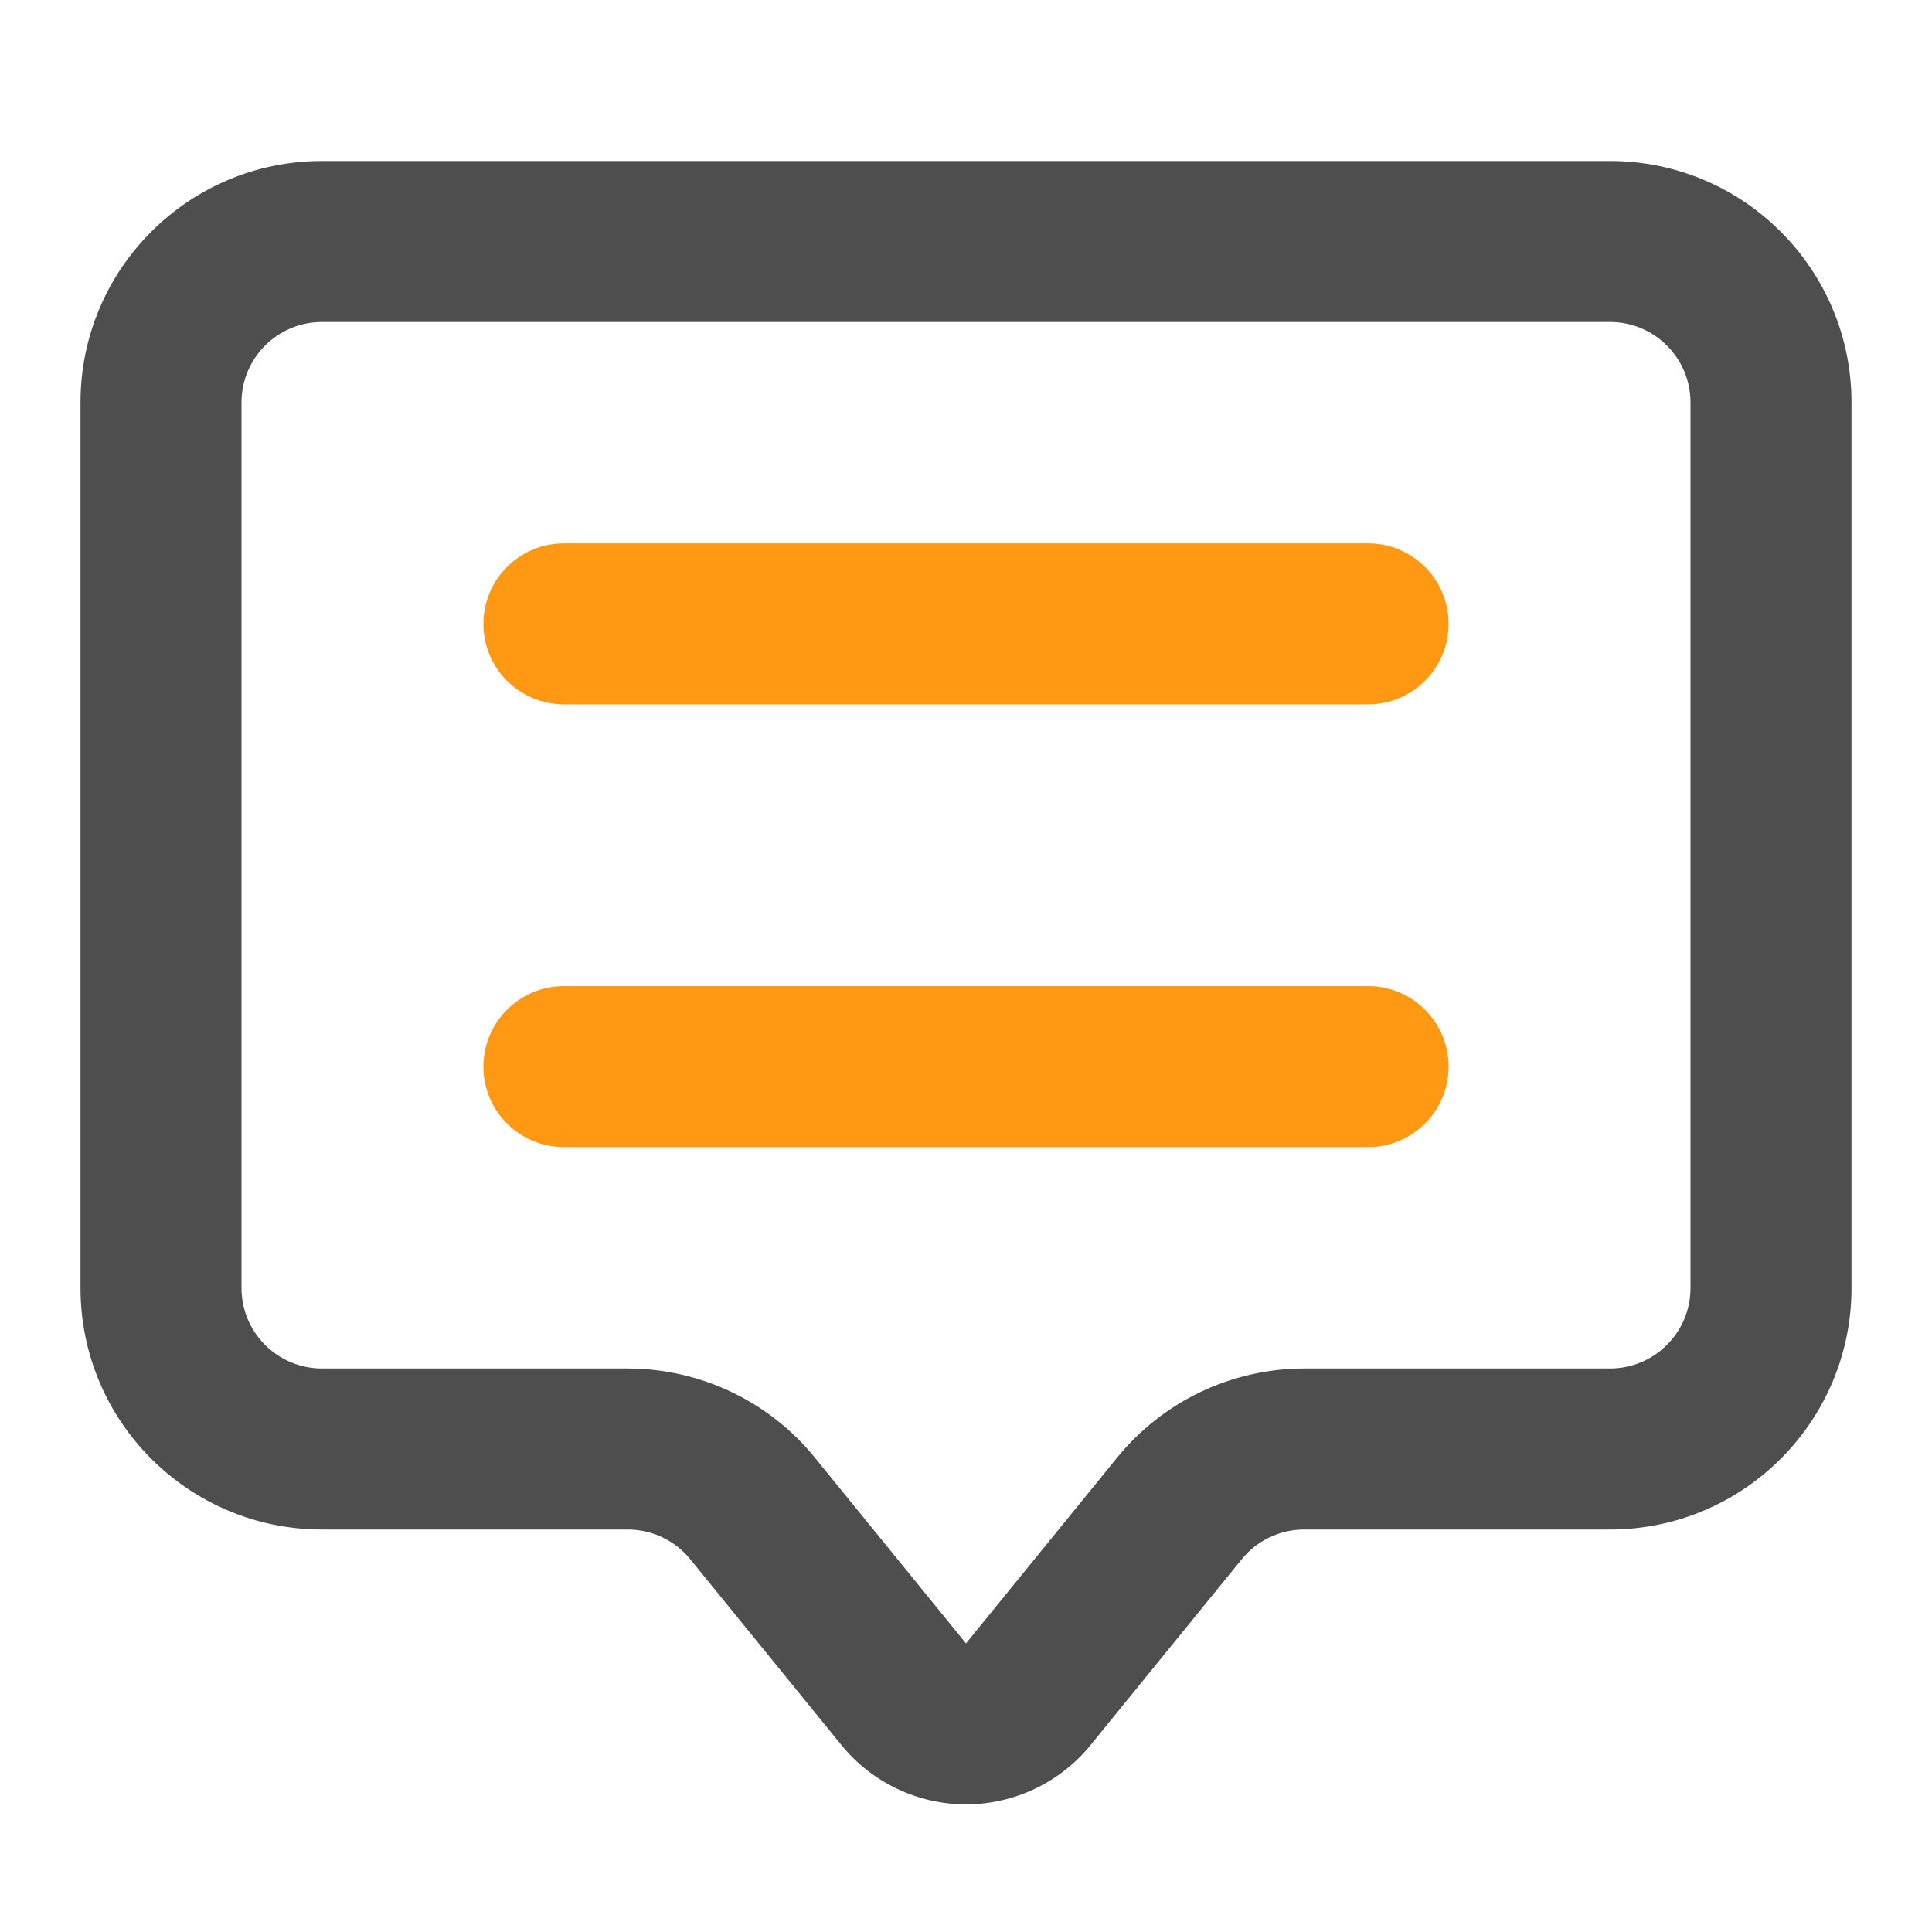
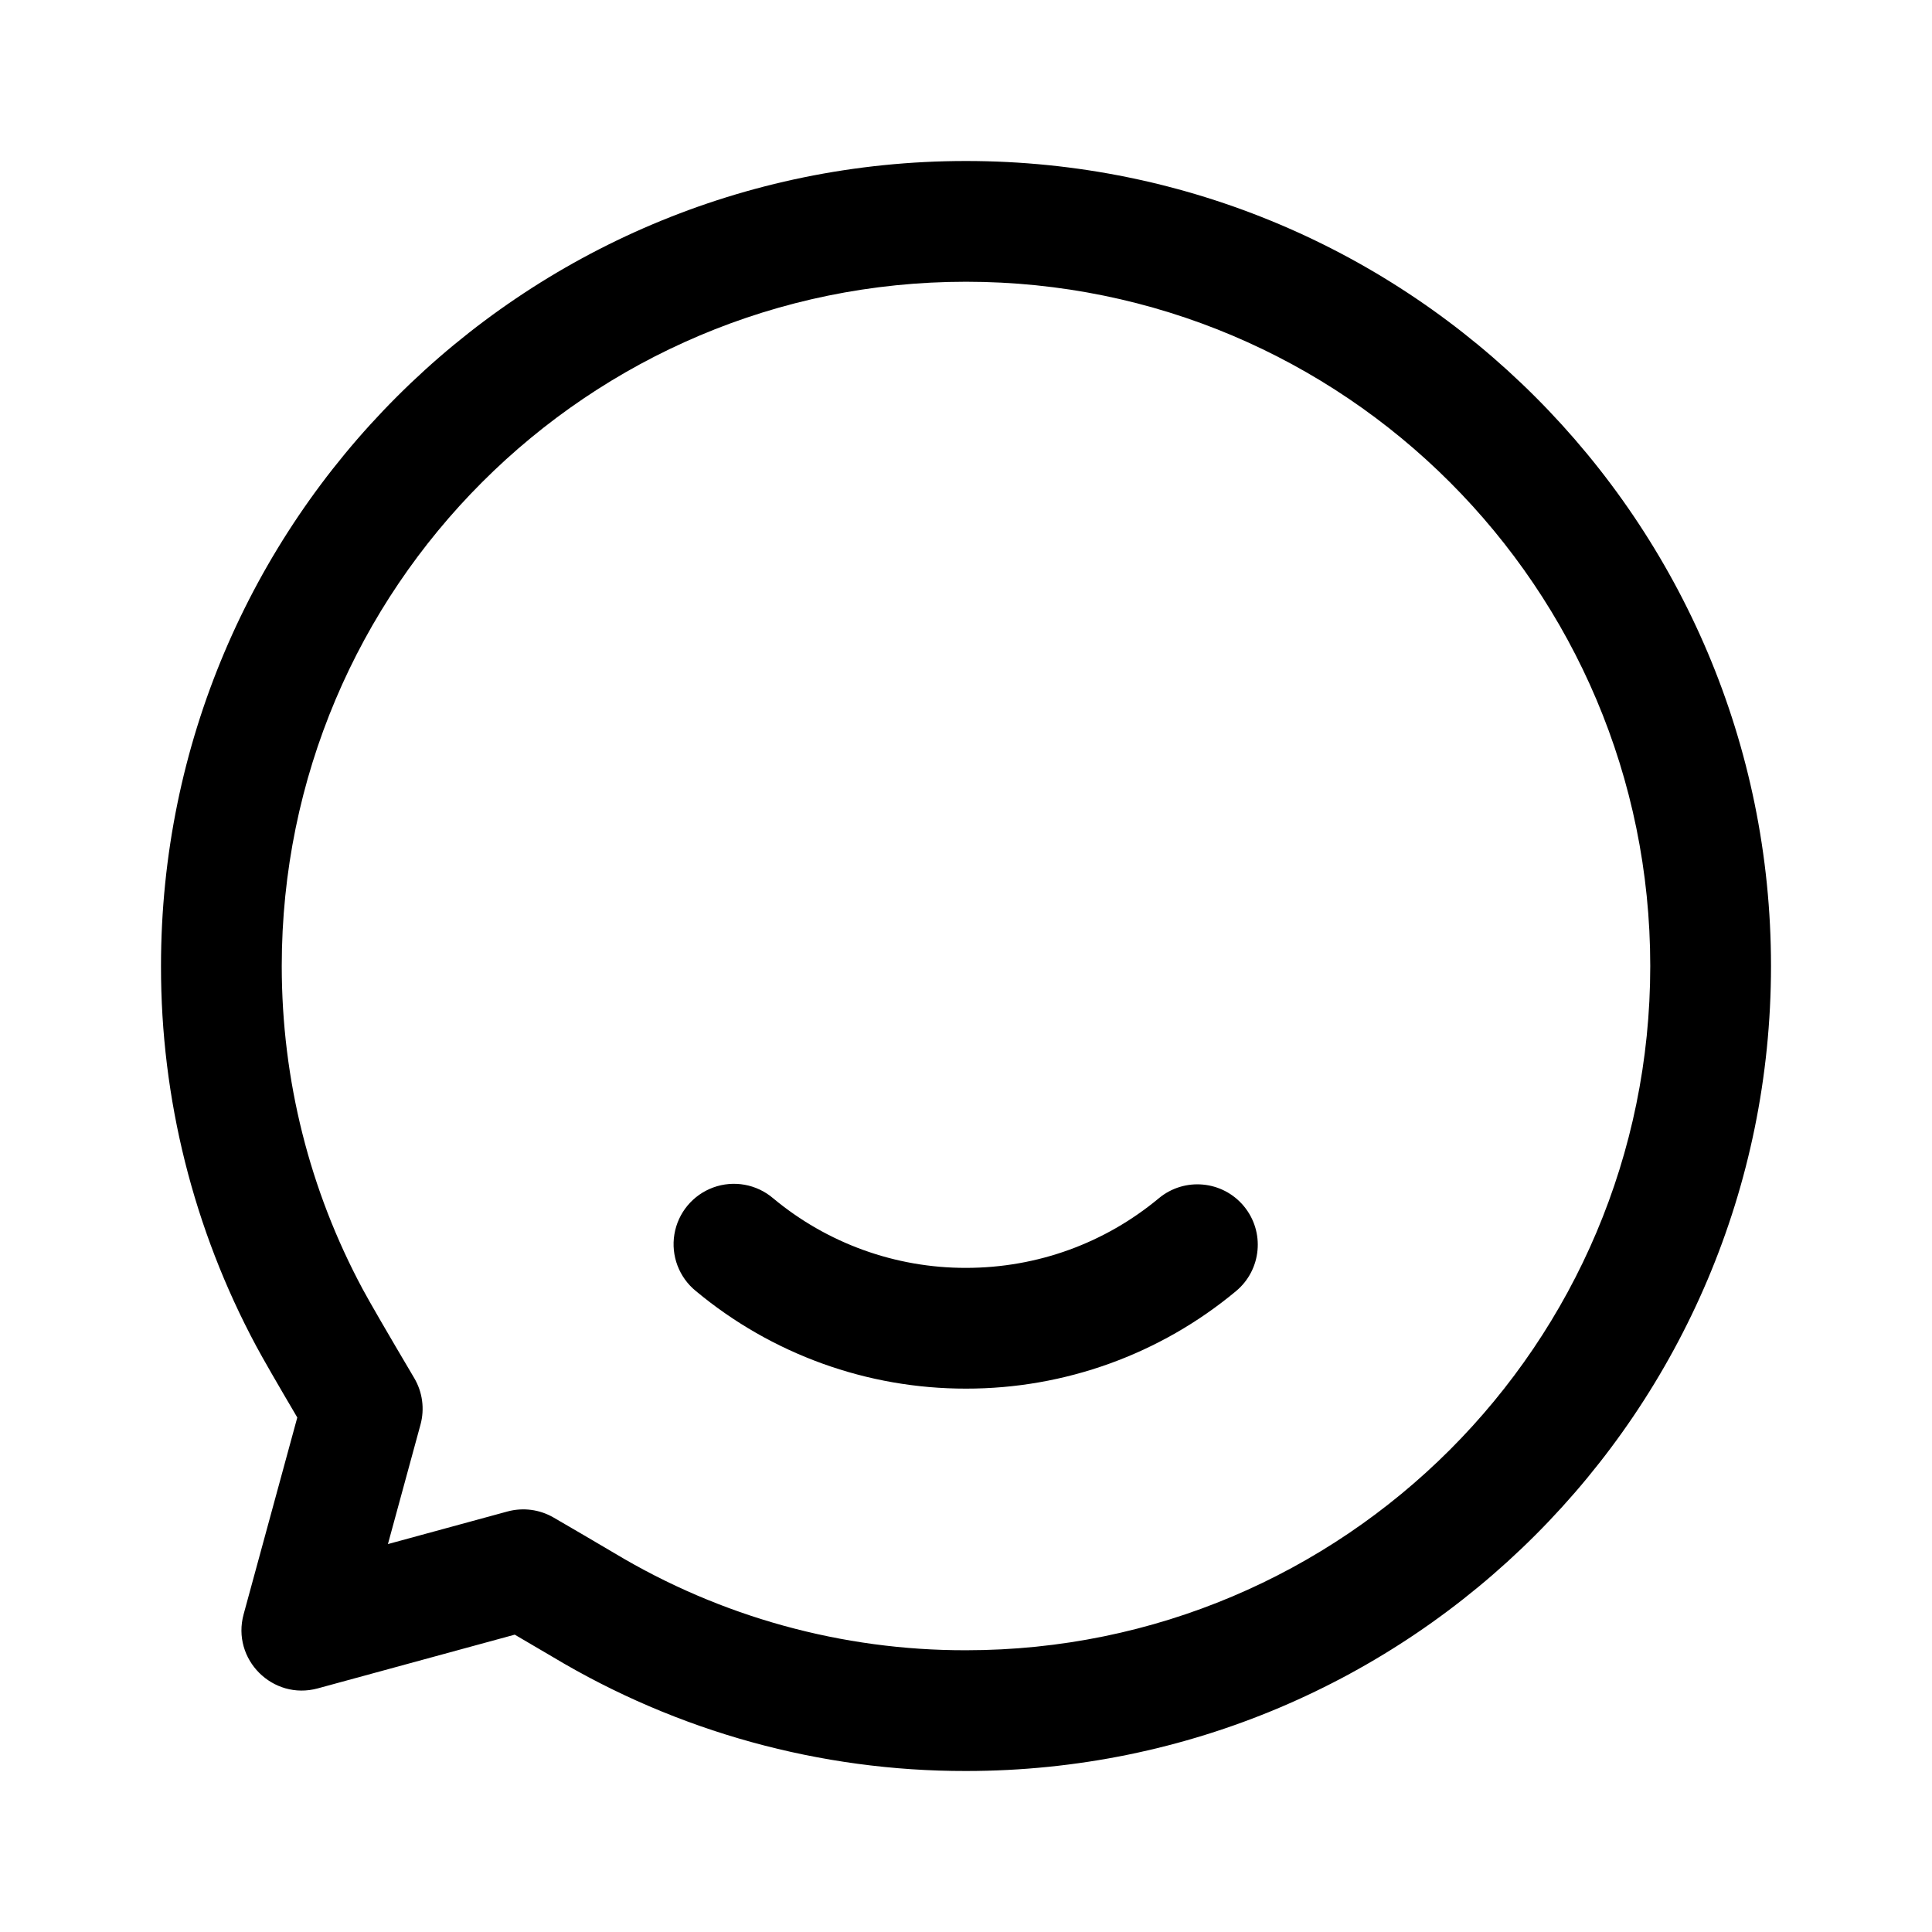
- <svg xmlns="http://www.w3.org/2000/svg" class="icon" viewBox="0 0 1024 1024" width="200" height="200">
+ <svg xmlns="http://www.w3.org/2000/svg" t="1626496678771" class="icon" viewBox="0 0 1024 1024" version="1.1" p-id="16202" width="128" height="128">
  <defs>
-     <style />
+     <style type="text/css" />
  </defs>
-   <path d="M512 956.373a85.333 85.333 0 01-66.133-31.573l-80-98.347a42.667 42.667 0 00-33.067-15.786H170.667a128 128 0 01-128-128V213.333a128 128 0 01128-128h682.666a128 128 0 01128 128v469.334a128 128 0 01-128 128H691.2a42.667 42.667 0 00-33.067 15.786l-80 98.347A85.333 85.333 0 01512 956.373zM170.667 170.667A42.667 42.667 0 00128 213.333v469.334a42.667 42.667 0 0042.667 42.666H332.8a128 128 0 0199.2 47.36l80 98.347 80-98.347a128 128 0 0199.2-47.36h162.133A42.667 42.667 0 00896 682.667V213.333a42.667 42.667 0 00-42.667-42.666z" fill="#4E4E4E" />
-   <path d="M725.333 373.333H298.667a42.667 42.667 0 010-85.333h426.666a42.667 42.667 0 010 85.333zm0 234.667H298.667a42.667 42.667 0 010-85.333h426.666a42.667 42.667 0 010 85.333z" fill="#FF9813" />
+   <path d="M157.568 751.296c-11.008-18.688-18.219-31.221-21.803-37.909A424.885 424.885 0 0 1 85.333 512C85.333 276.363 276.363 85.333 512 85.333s426.667 191.029 426.667 426.667-191.029 426.667-426.667 426.667a424.779 424.779 0 0 1-219.125-60.501 2786.56 2786.56 0 0 0-20.053-11.765l-104.405 28.48c-23.893 6.507-45.803-15.413-39.285-39.296l28.437-104.288z m65.301 3.787l-17.259 63.307 63.307-17.259a32 32 0 0 1 24.523 3.211 4515.84 4515.84 0 0 1 32.352 18.944A360.789 360.789 0 0 0 512 874.667c200.299 0 362.667-162.368 362.667-362.667S712.299 149.333 512 149.333 149.333 311.701 149.333 512c0 60.587 14.848 118.955 42.827 171.136 3.712 6.912 12.928 22.827 27.371 47.232a32 32 0 0 1 3.339 24.715z m145.995-70.773a32 32 0 1 1 40.917-49.205A159.189 159.189 0 0 0 512 672c37.888 0 73.675-13.173 102.187-36.885a32 32 0 0 1 40.917 49.216A223.179 223.179 0 0 1 512 736a223.179 223.179 0 0 1-143.136-51.691z" p-id="16203" />
</svg>
